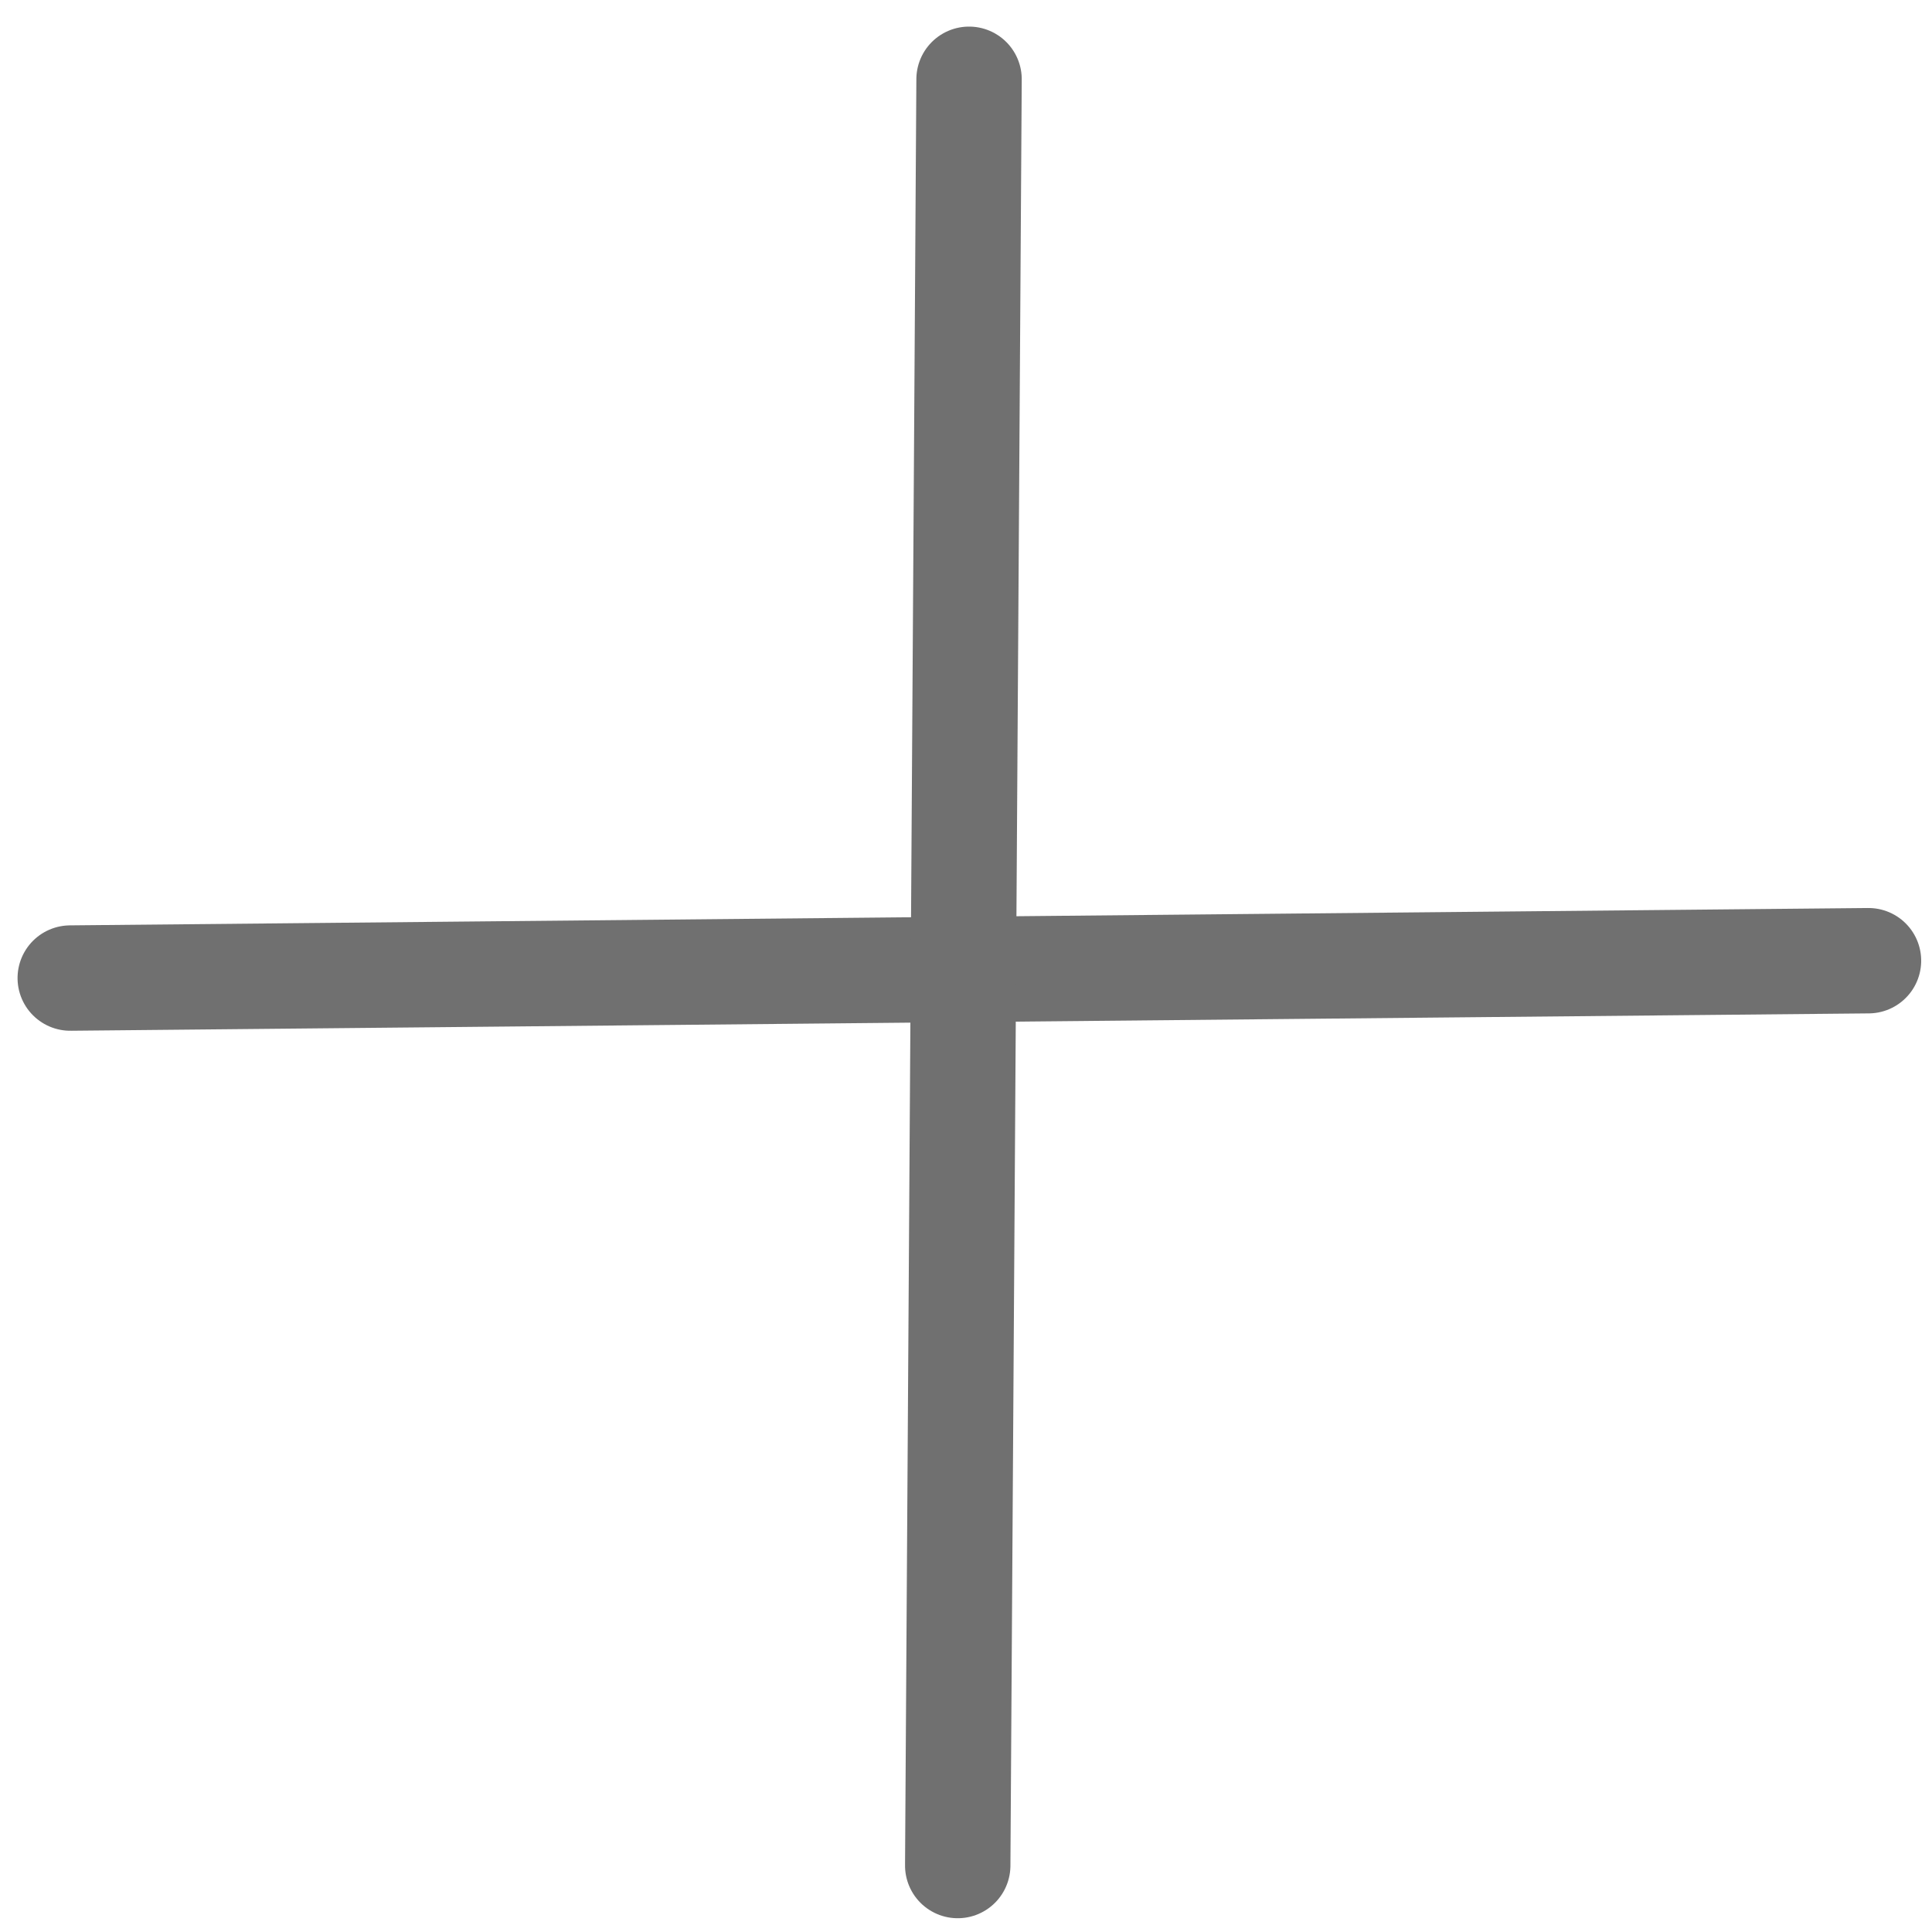
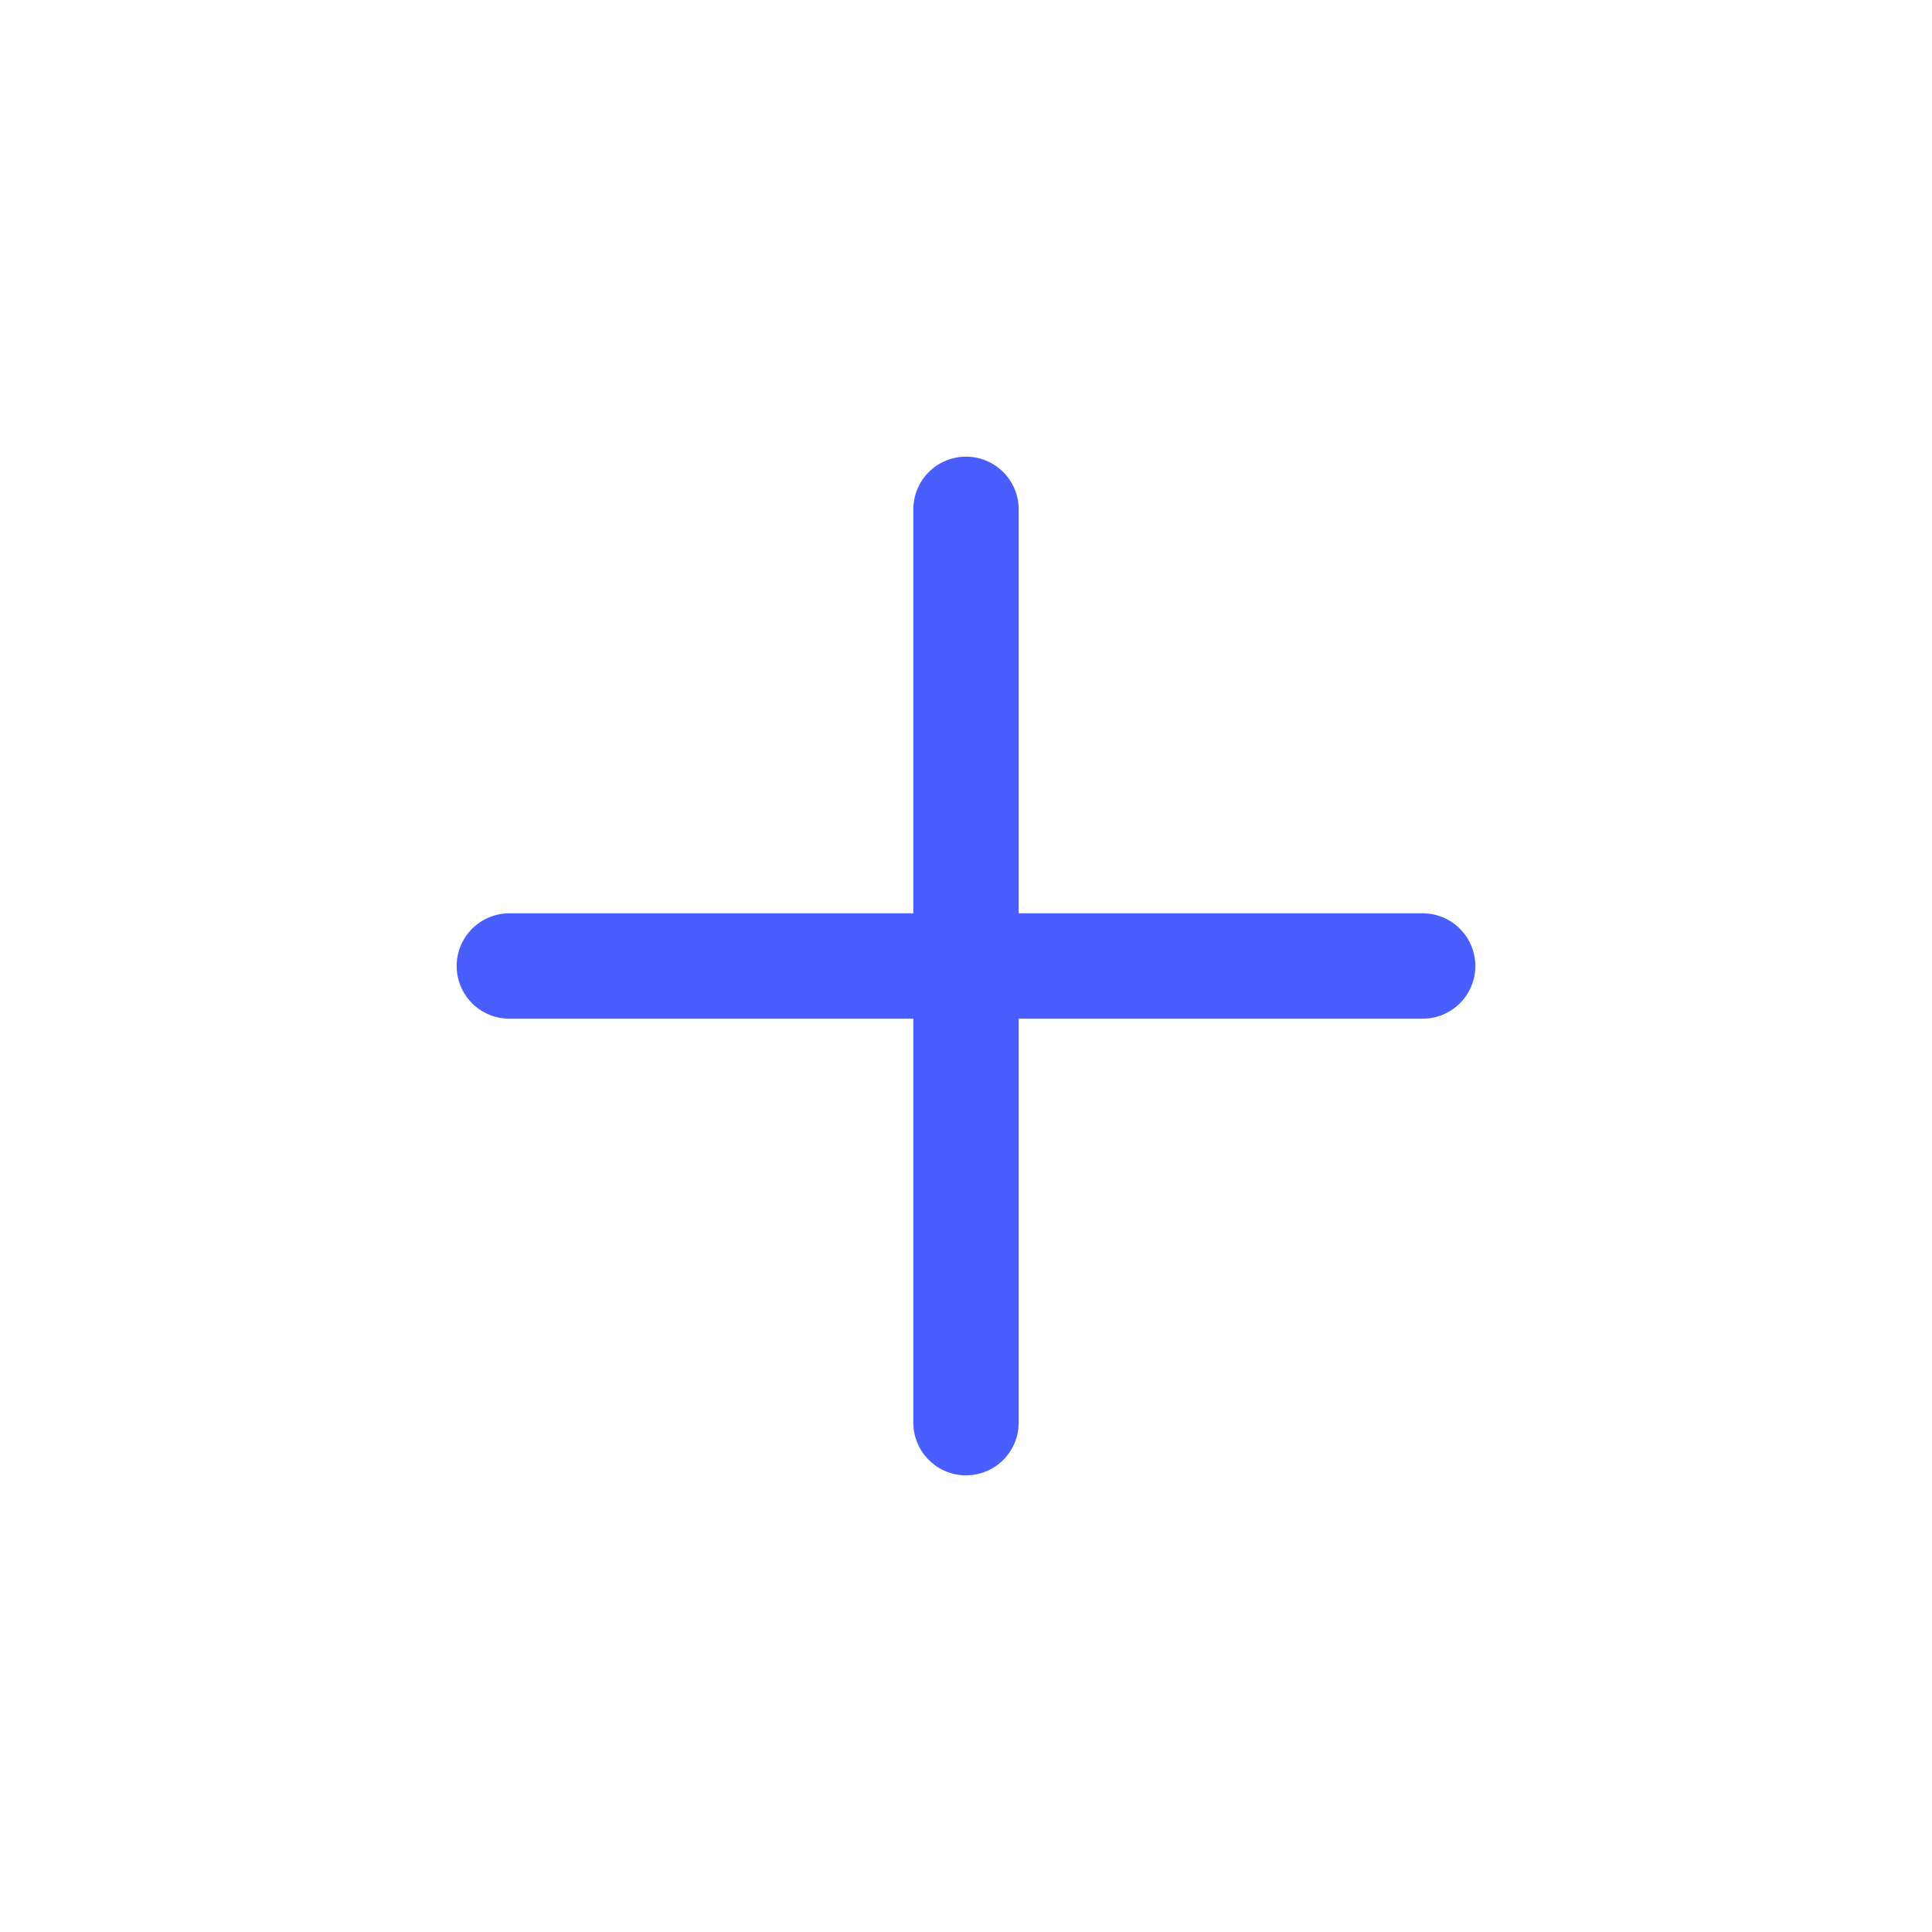
<svg xmlns="http://www.w3.org/2000/svg" width="55" height="55" viewBox="0 0 55 55">
  <defs>
-     <clipPath id="clip-아트보드_1">
+     <clipPath id="clip-아트보드_2">
      <rect width="55" height="55" />
    </clipPath>
  </defs>
-   <g id="아트보드_1" data-name="아트보드 – 1" clip-path="url(#clip-아트보드_1)">
-     <line id="선_48" data-name="선 48" y1="36.548" x2="35.849" transform="translate(27.843 2) rotate(45)" fill="none" stroke="#707070" stroke-linecap="round" stroke-width="3" />
-     <line id="선_49" data-name="선 49" x2="35.729" y2="36.185" transform="translate(27.587 2.257) rotate(45)" fill="none" stroke="#707070" stroke-linecap="round" stroke-width="3" />
+   <g id="아트보드_2" data-name="아트보드 – 2" clip-path="url(#clip-아트보드_2)">
+     <line id="선_40" data-name="선 40" x2="26" transform="translate(14.5 27.5)" fill="none" stroke="#485eff" stroke-linecap="round" stroke-width="3" />
+     <line id="선_48" data-name="선 48" x2="26" transform="translate(27.5 14.5) rotate(90)" fill="none" stroke="#485eff" stroke-linecap="round" stroke-width="3" />
  </g>
</svg>
